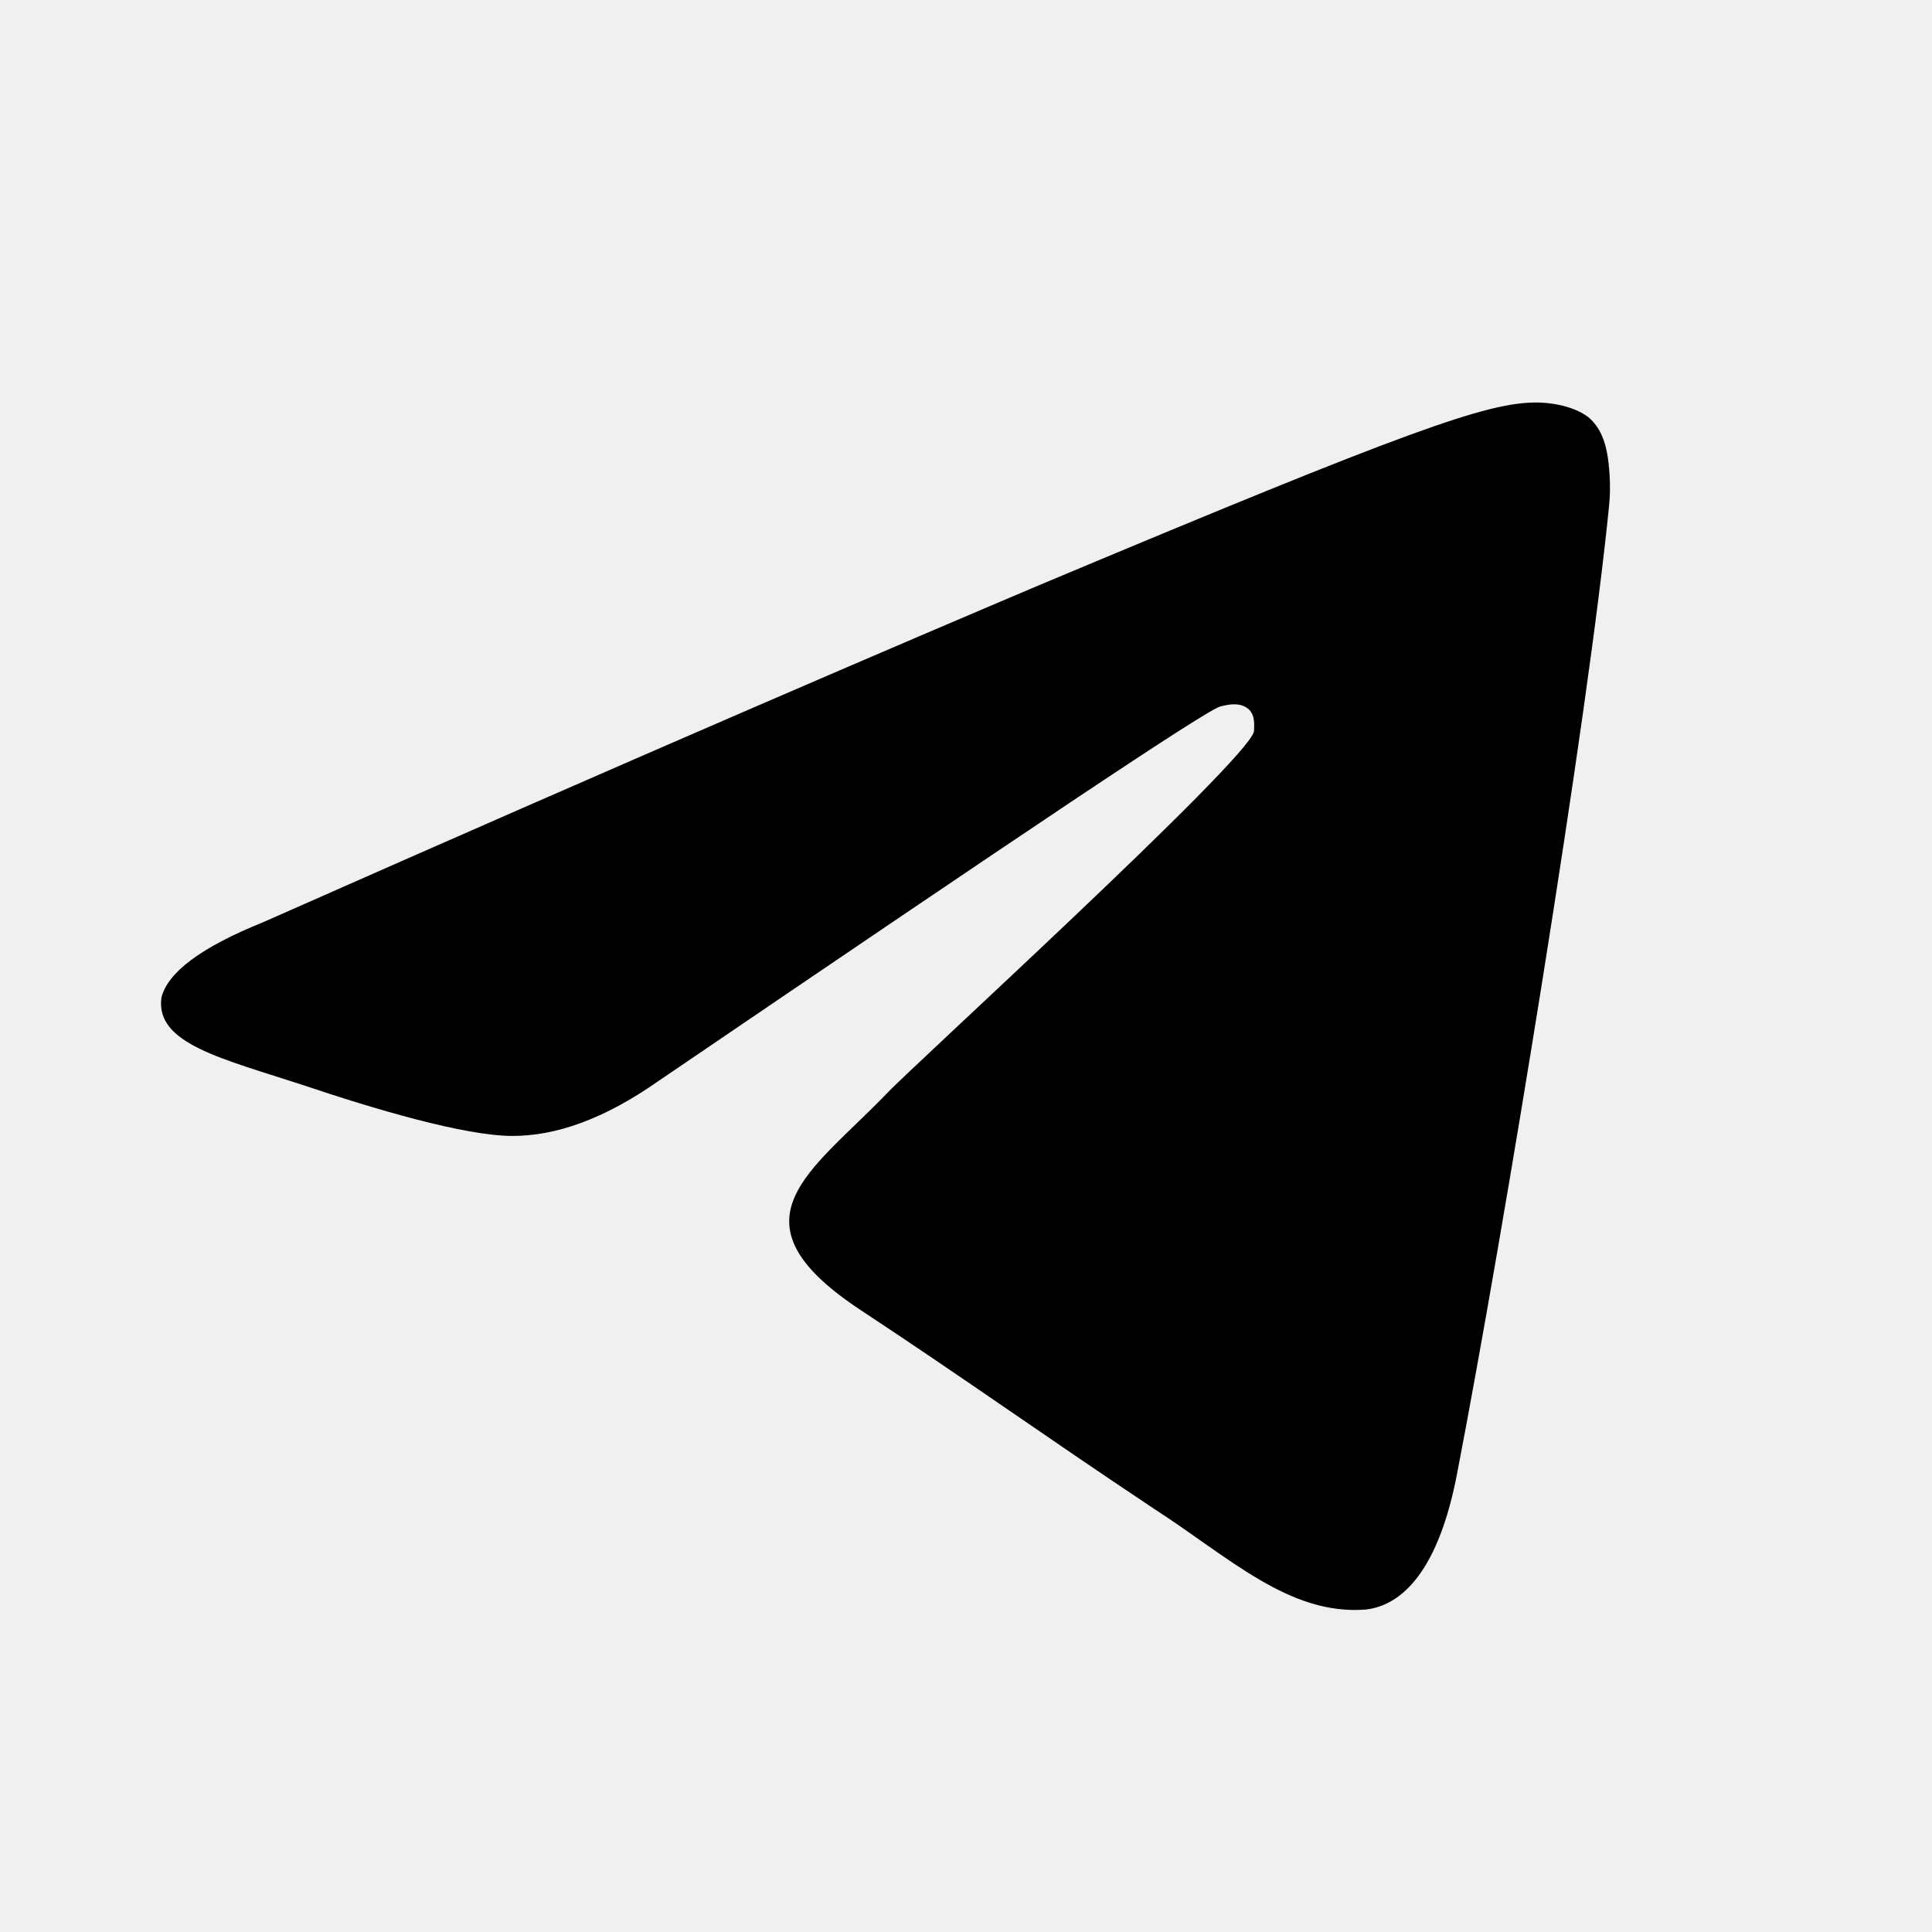
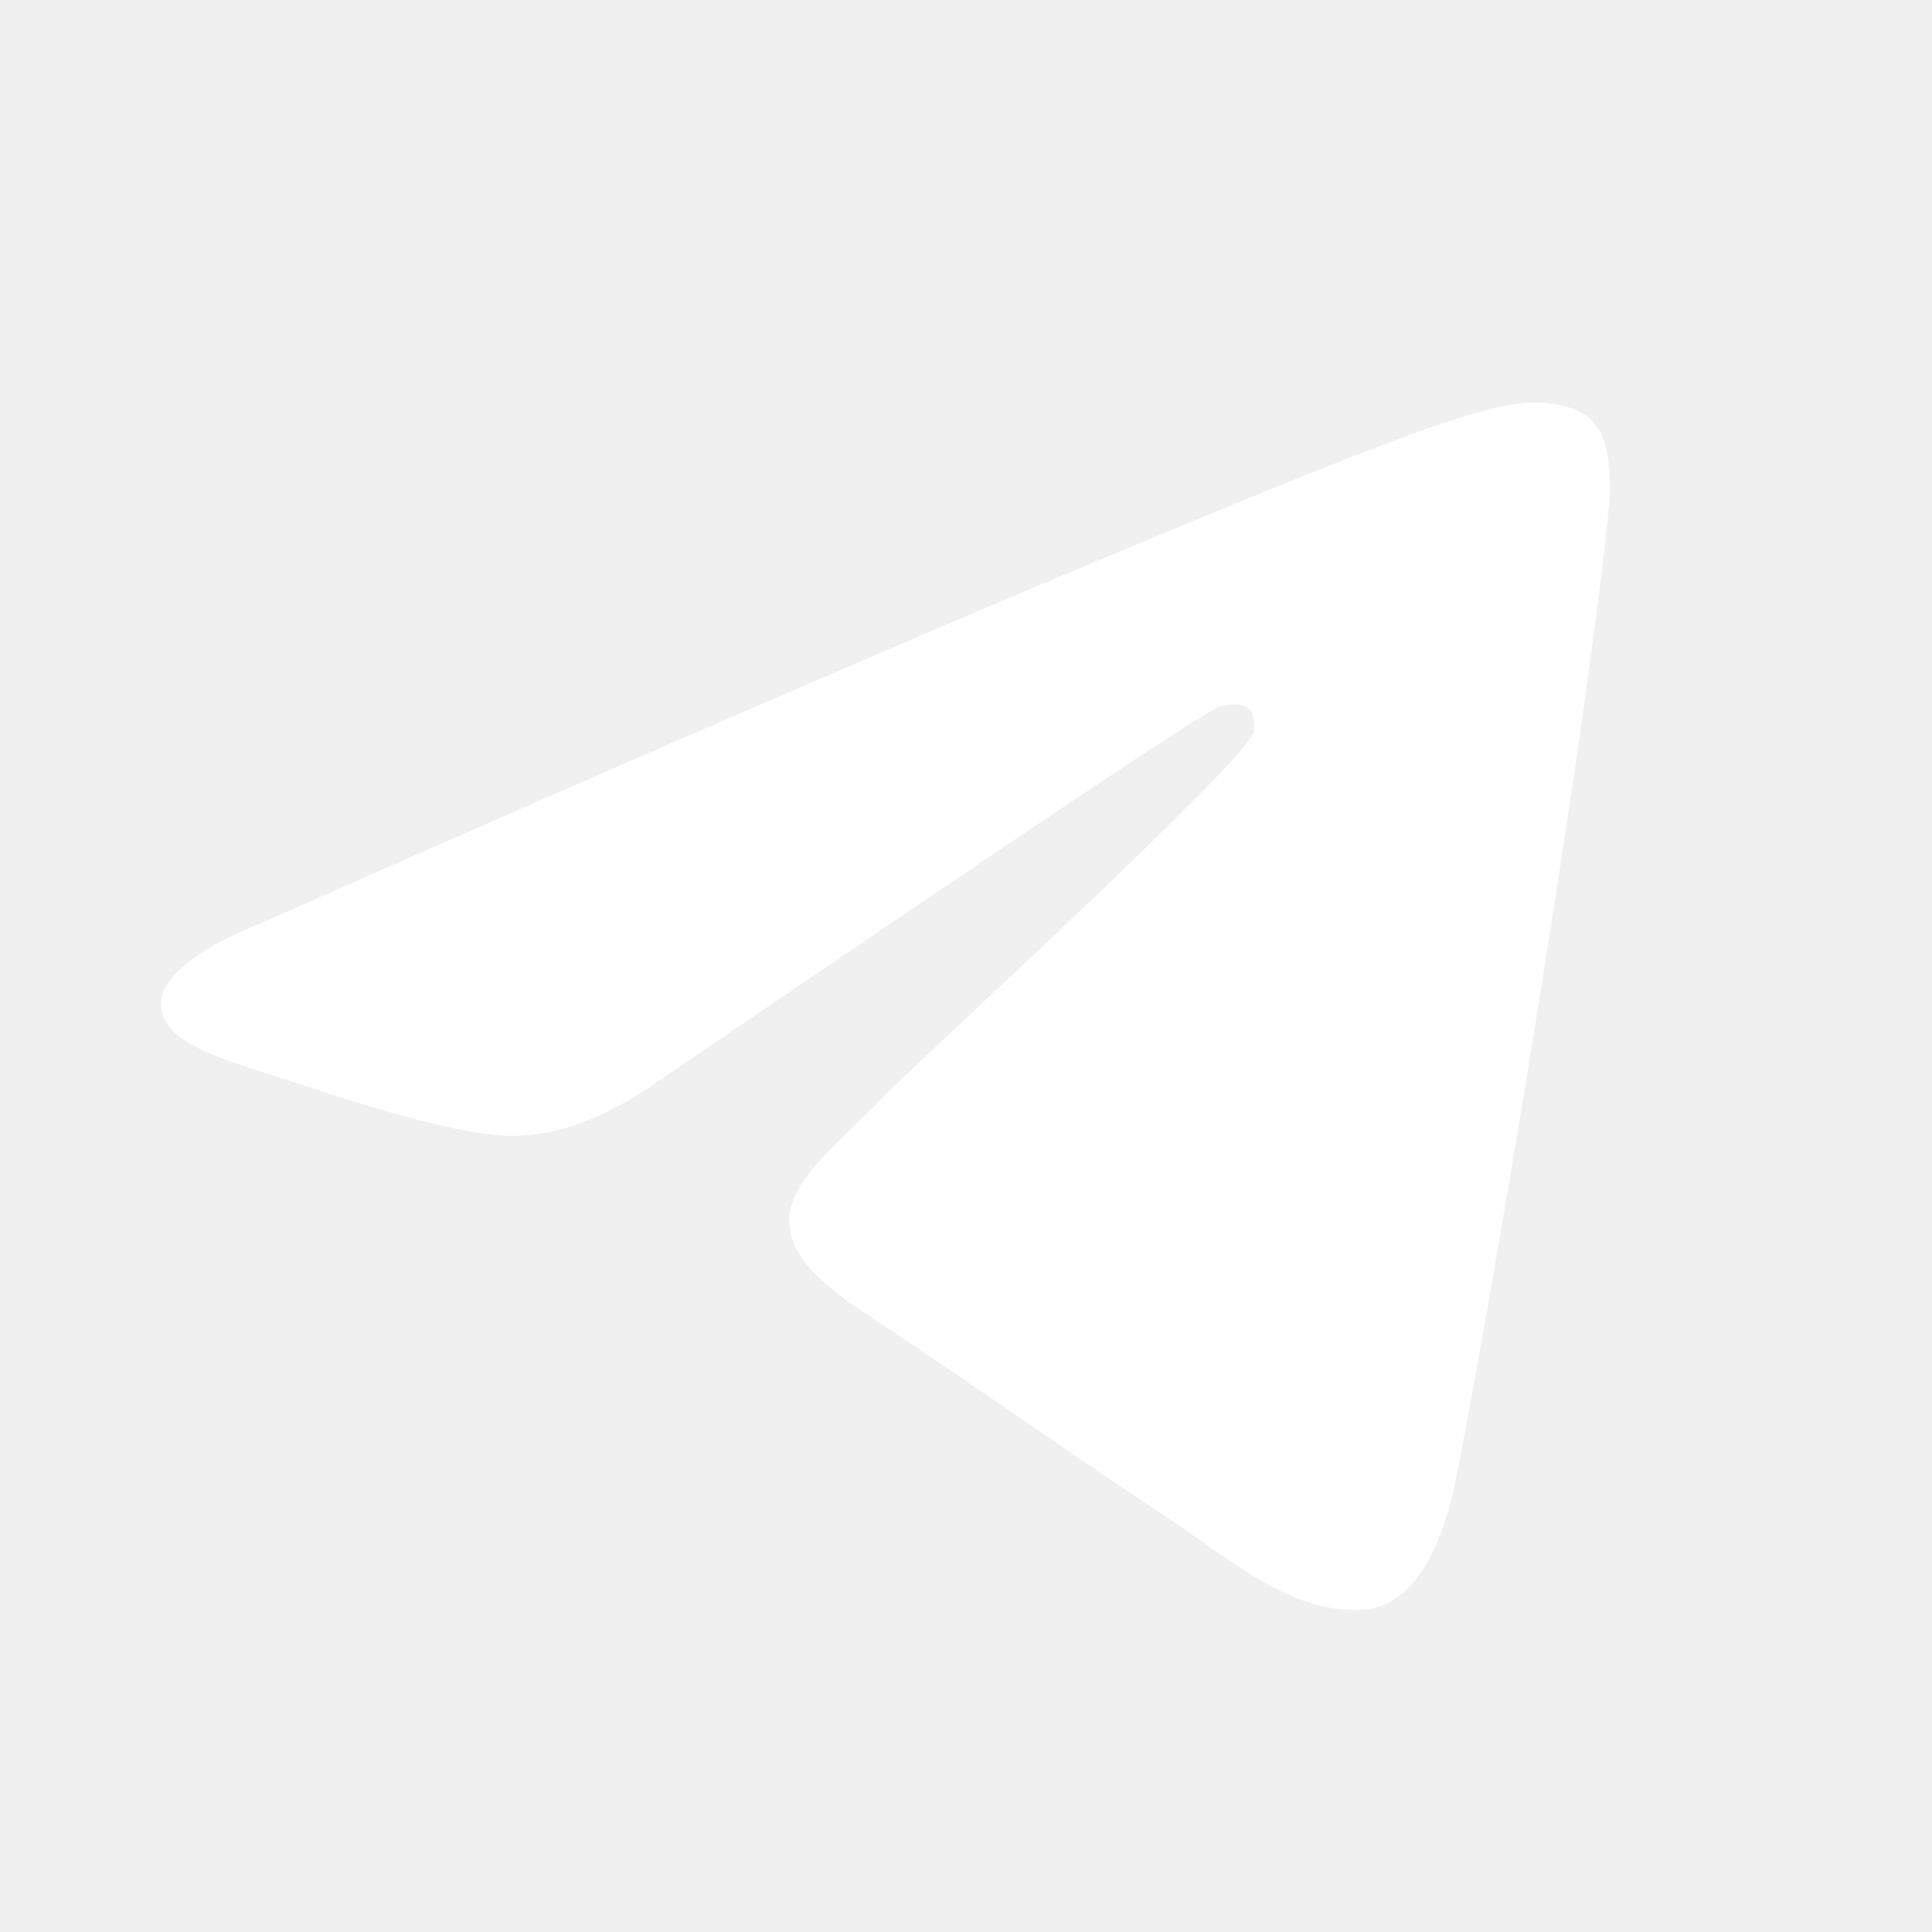
- <svg xmlns="http://www.w3.org/2000/svg" width="24" height="24" viewBox="0 0 24 24" fill="currentColor">
-   <path fill-rule="evenodd" clip-rule="evenodd" d="M3.269 11.456C8.094 9.321 11.32 7.942 12.919 7.265C17.512 5.338 18.467 5 19.086 5C19.215 5 19.525 5.026 19.731 5.182C19.886 5.312 19.938 5.495 19.963 5.625C19.989 5.755 20.015 6.041 19.989 6.276C19.731 8.905 18.673 15.335 18.106 18.276C17.873 19.526 17.409 19.942 16.97 19.994C16.016 20.072 15.268 19.343 14.339 18.745C12.894 17.782 12.068 17.183 10.649 16.246C9.023 15.152 10.081 14.554 11.01 13.59C11.242 13.33 15.5 9.451 15.577 9.087C15.577 9.035 15.603 8.879 15.5 8.801C15.396 8.723 15.268 8.749 15.164 8.775C15.009 8.801 12.687 10.363 8.172 13.434C7.501 13.903 6.907 14.111 6.366 14.111C5.772 14.111 4.637 13.773 3.785 13.486C2.753 13.148 1.928 12.966 2.005 12.393C2.082 12.081 2.495 11.768 3.269 11.456Z" fill="currentColor" />
+ <svg xmlns="http://www.w3.org/2000/svg" width="24" height="24" viewBox="0 0 24 24" fill="none">
+   <path fill-rule="evenodd" clip-rule="evenodd" d="M3.269 11.456C8.094 9.321 11.32 7.942 12.919 7.265C17.512 5.338 18.467 5 19.086 5C19.215 5 19.525 5.026 19.731 5.182C19.886 5.312 19.938 5.495 19.963 5.625C19.989 5.755 20.015 6.041 19.989 6.276C19.731 8.905 18.673 15.335 18.106 18.276C17.873 19.526 17.409 19.942 16.97 19.994C16.016 20.072 15.268 19.343 14.339 18.745C12.894 17.782 12.068 17.183 10.649 16.246C9.023 15.152 10.081 14.554 11.01 13.59C11.242 13.33 15.5 9.451 15.577 9.087C15.577 9.035 15.603 8.879 15.5 8.801C15.396 8.723 15.268 8.749 15.164 8.775C15.009 8.801 12.687 10.363 8.172 13.434C7.501 13.903 6.907 14.111 6.366 14.111C5.772 14.111 4.637 13.773 3.785 13.486C2.753 13.148 1.928 12.966 2.005 12.393C2.082 12.081 2.495 11.768 3.269 11.456Z" fill="white" />
</svg>
